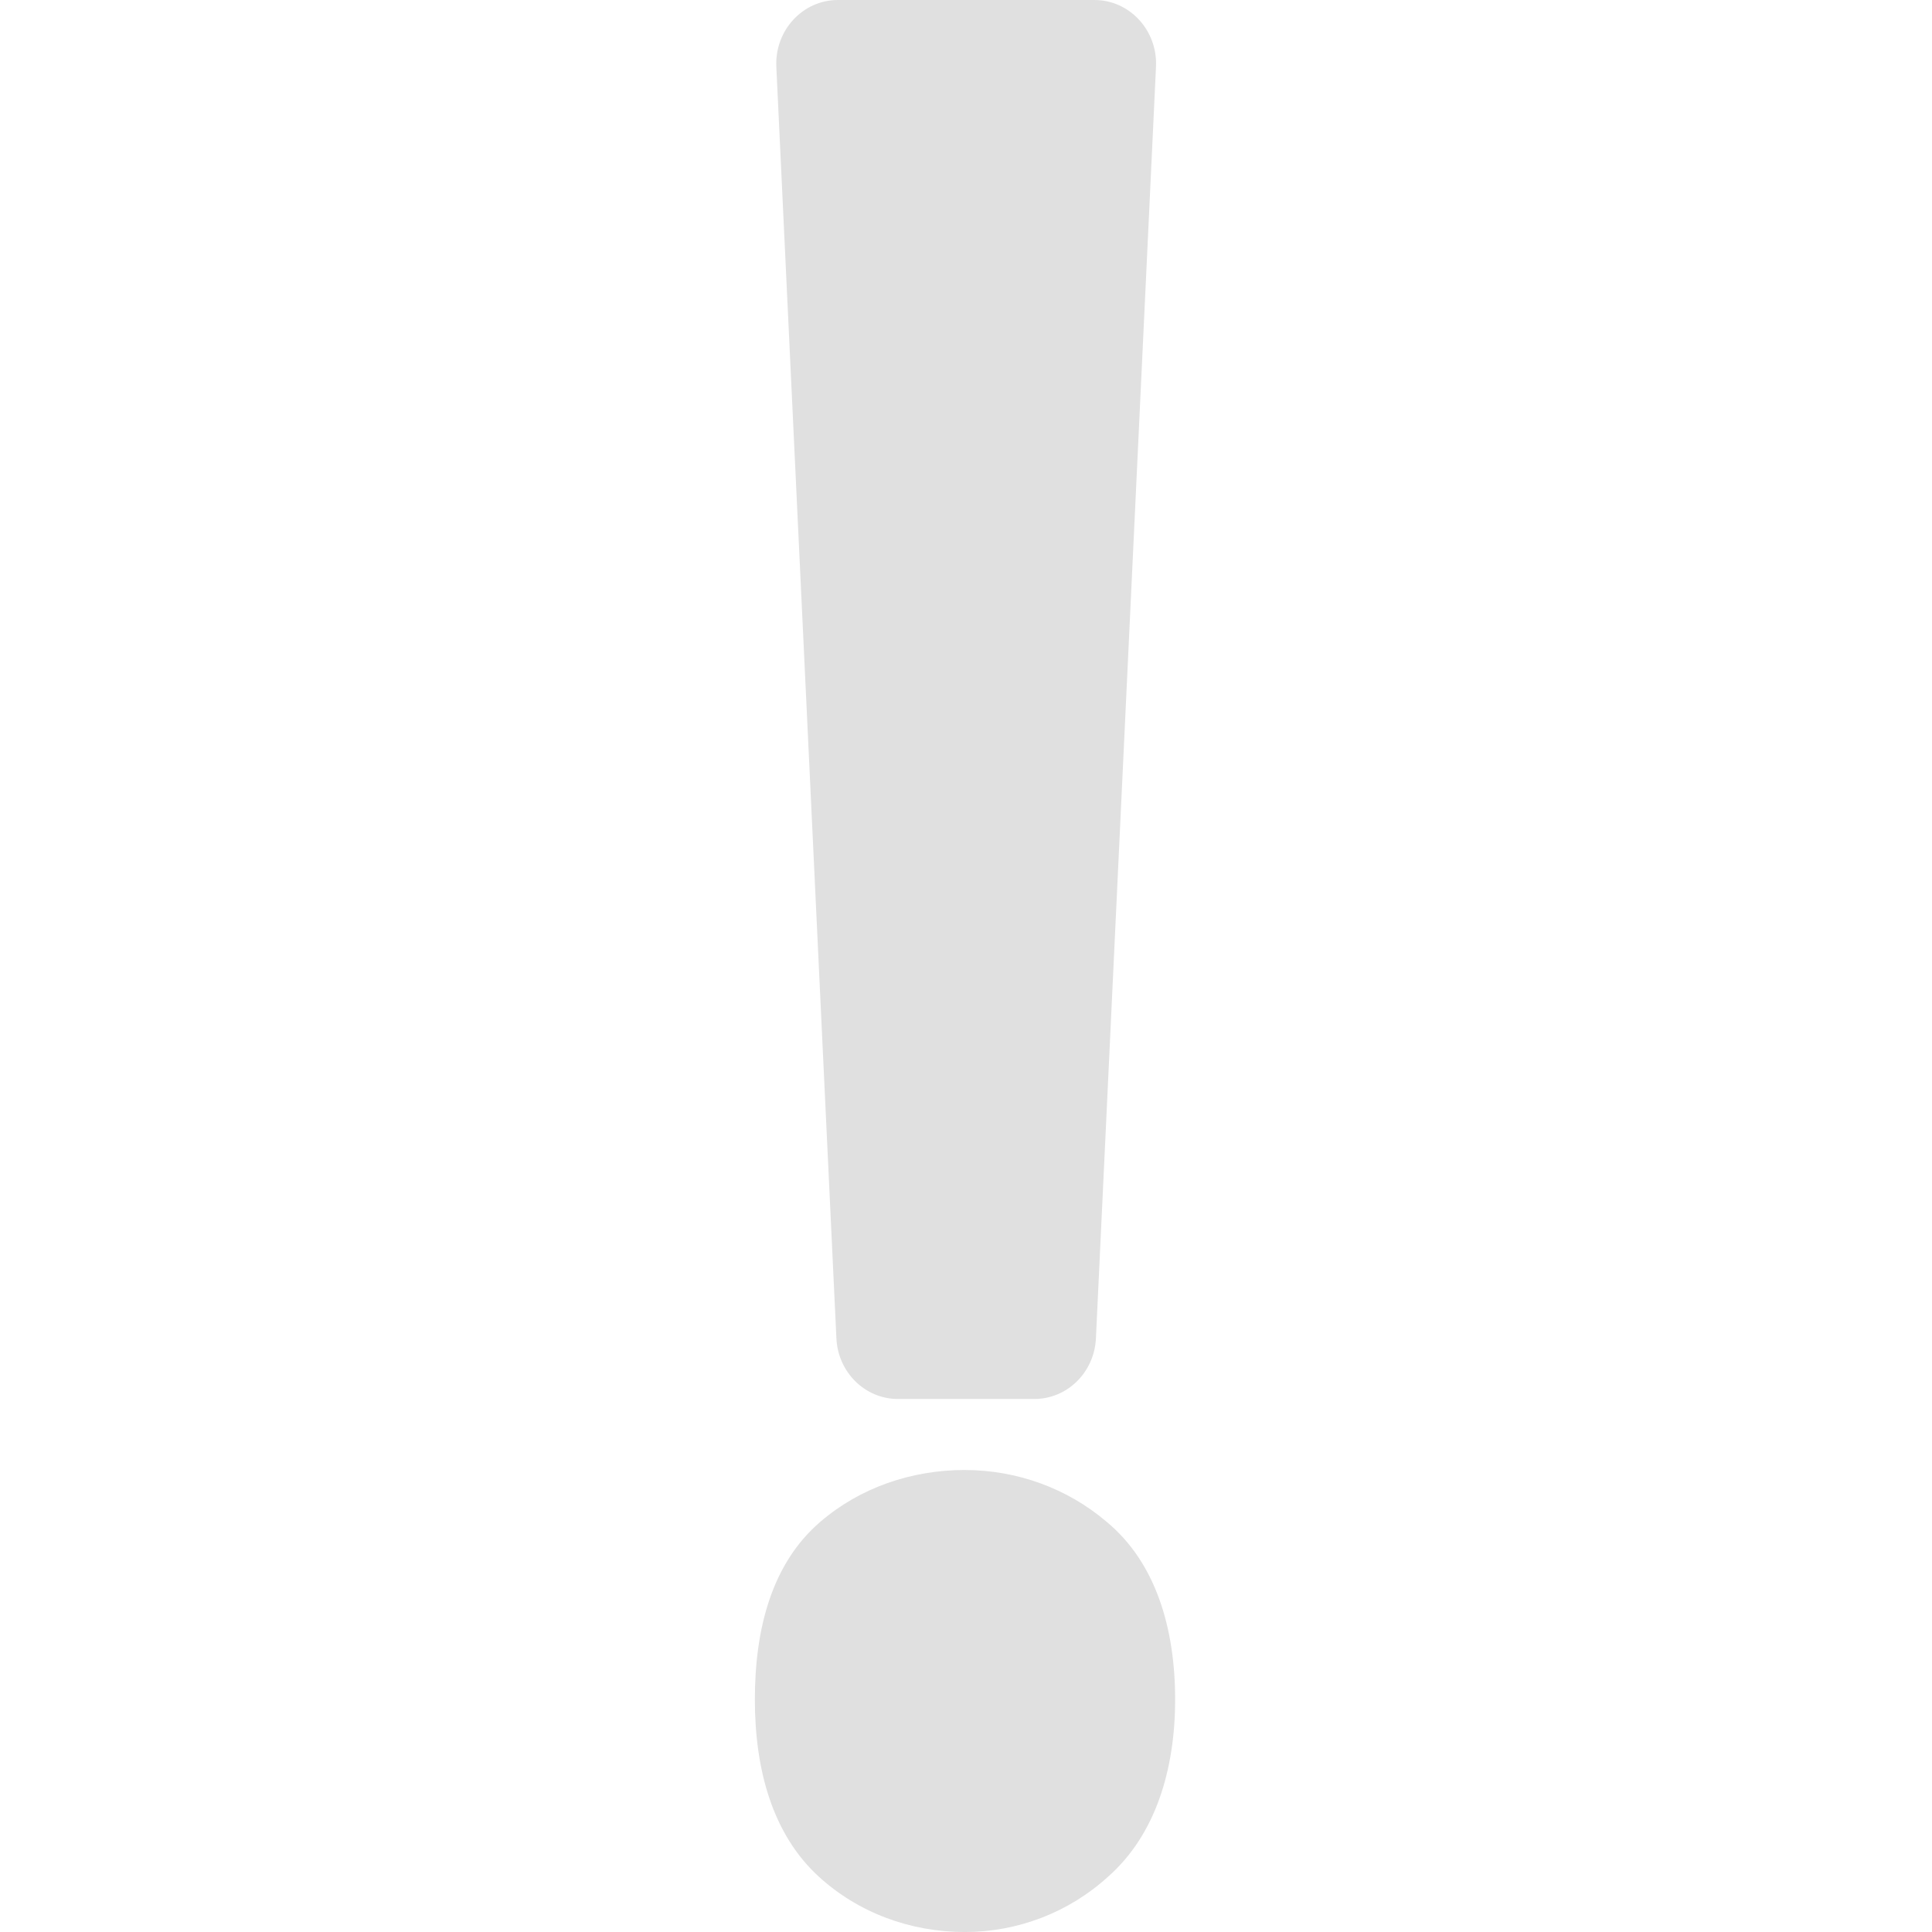
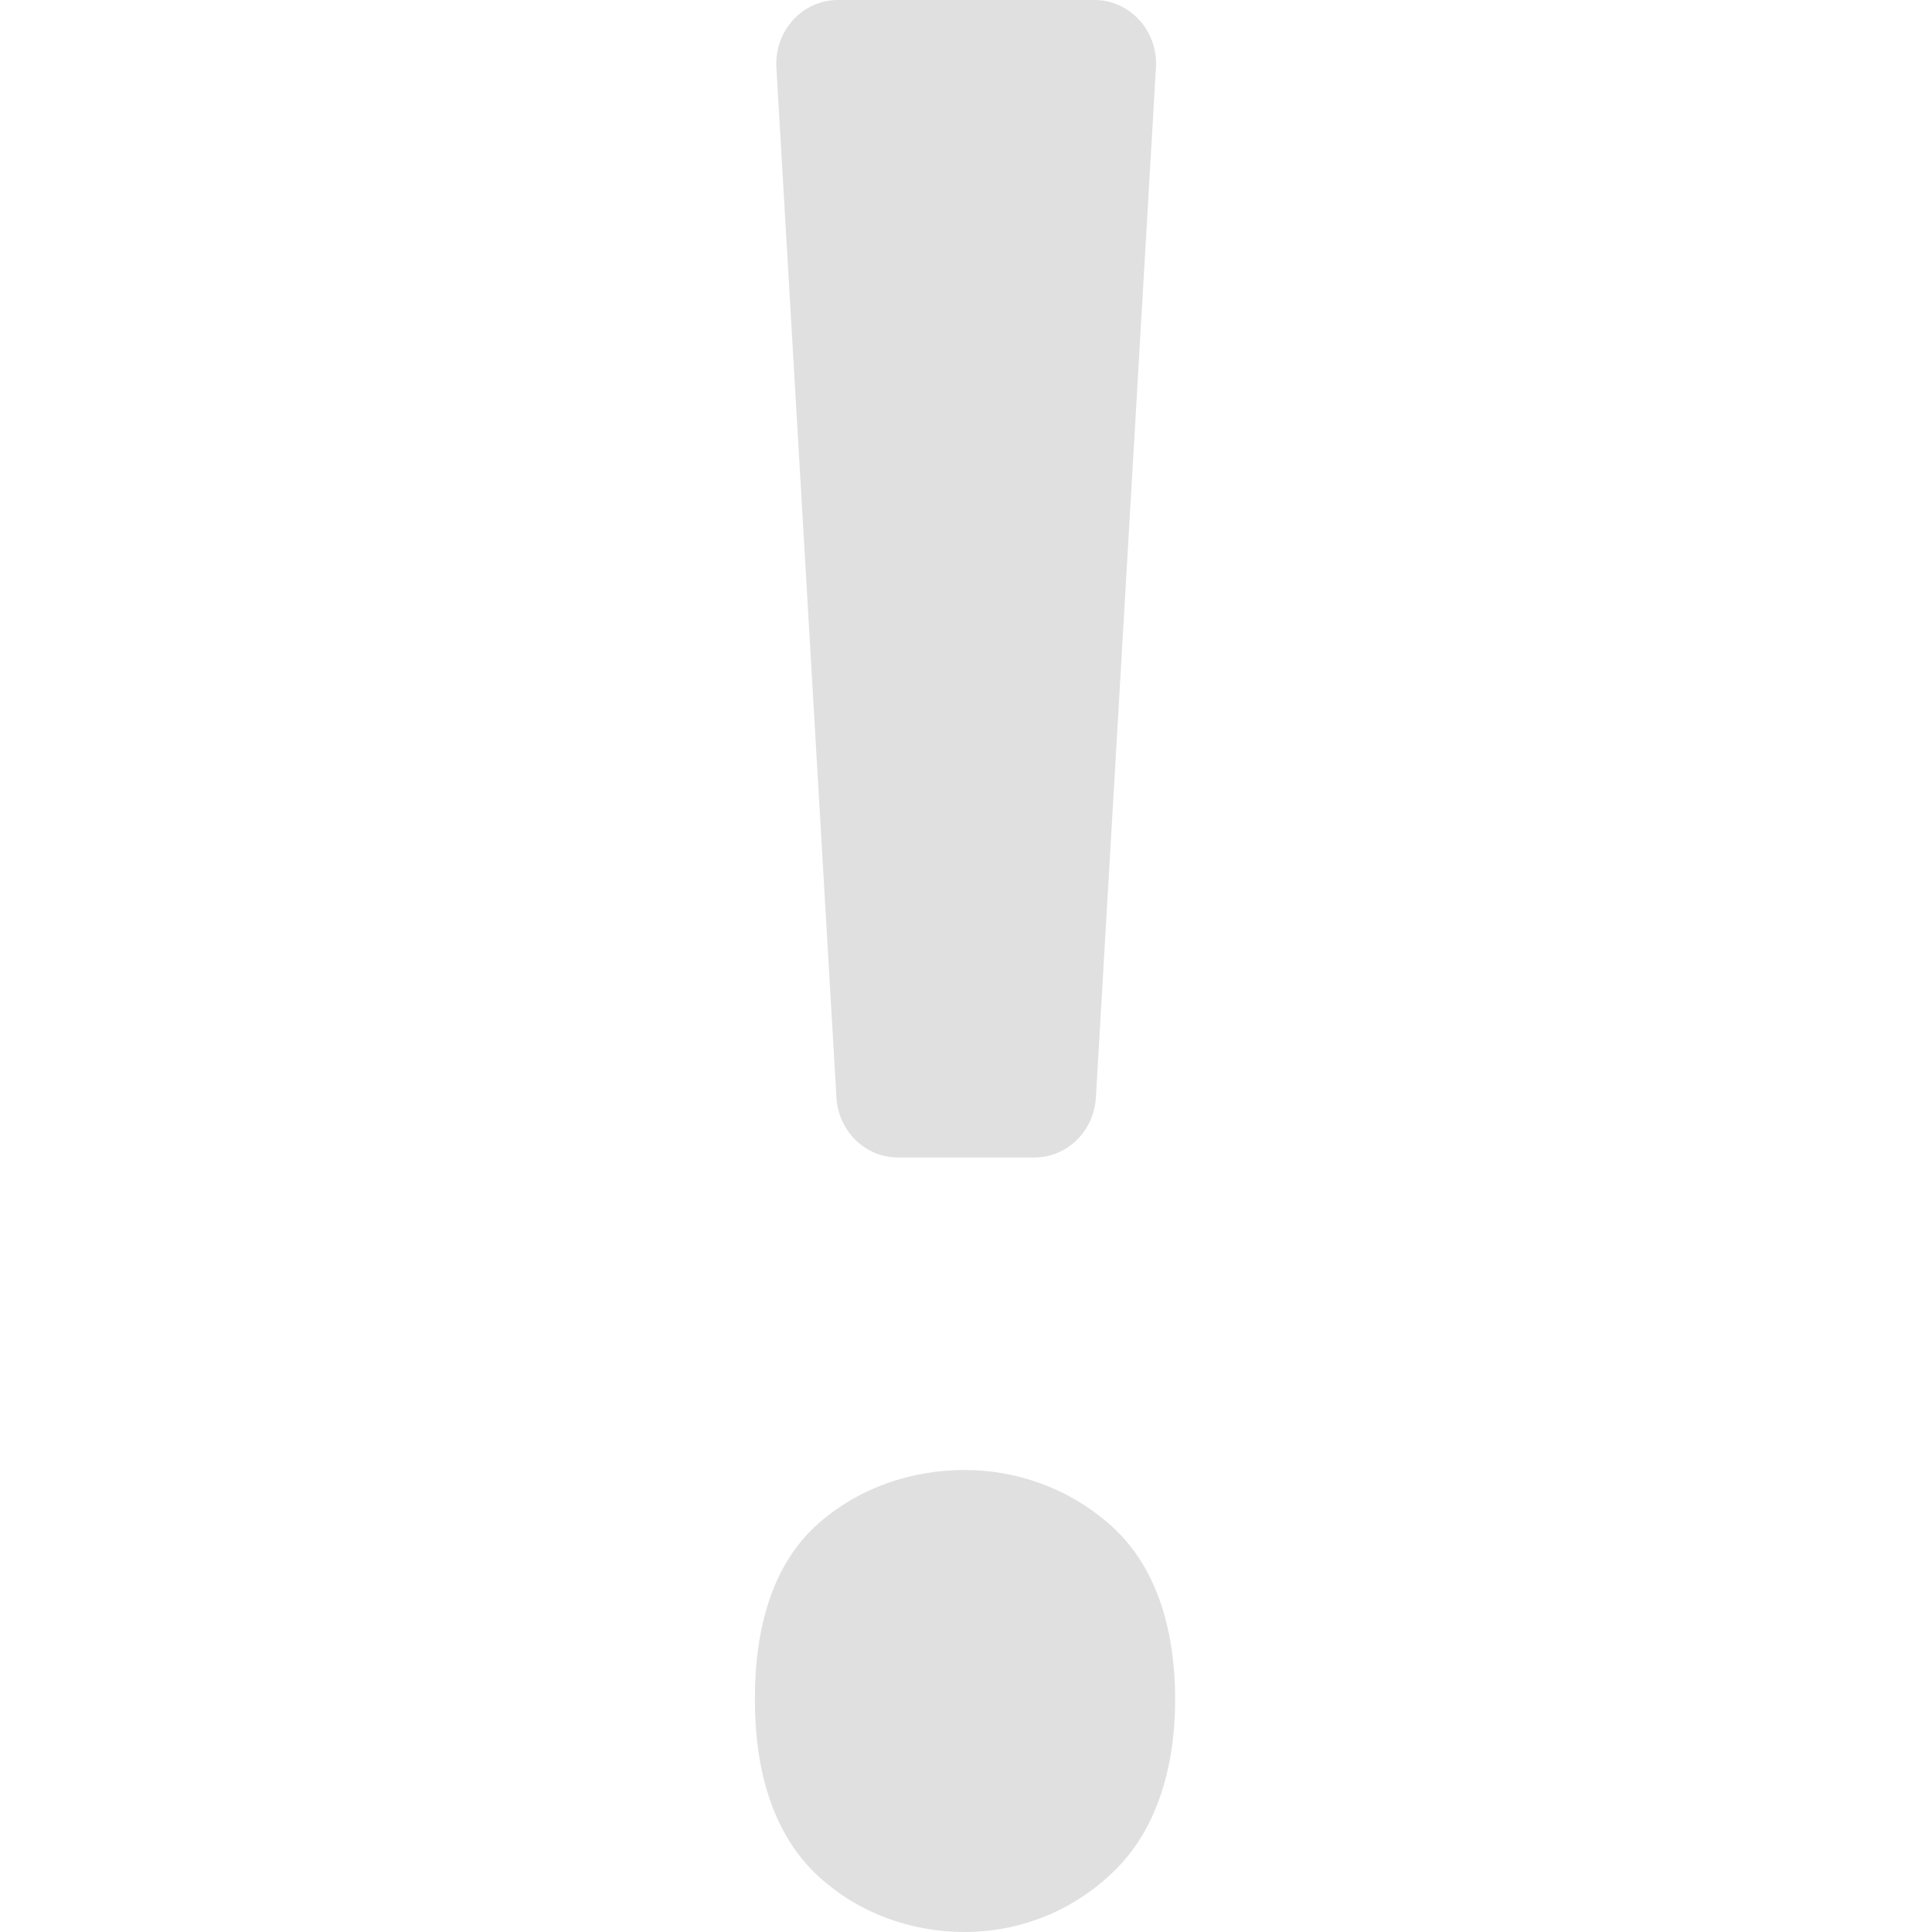
<svg xmlns="http://www.w3.org/2000/svg" width="128" height="128" version="1.1" id="svg1">
  <defs id="defs1">
    <rect x="0" y="-0.134" width="16" height="16.302" id="rect1" />
    <filter id="mask-powermask-path-effect5_inverse" style="color-interpolation-filters:sRGB" height="100" width="100" x="-50" y="-50">
      <feColorMatrix id="mask-powermask-path-effect5_primitive1" values="1" type="saturate" result="fbSourceGraphic" />
      <feColorMatrix id="mask-powermask-path-effect5_primitive2" values="-1 0 0 0 1 0 -1 0 0 1 0 0 -1 0 1 0 0 0 1 0 " in="fbSourceGraphic" />
    </filter>
  </defs>
  <g id="text1" style="opacity:1" transform="matrix(1.654624,0,0,1.712688,5.330367,-3.275878)">
-     <path style="baseline-shift:baseline;white-space:pre;display:inline;overflow:visible;vector-effect:none;fill:#e0e0e0;stroke-width:7.996;stroke-linecap:round;stroke-linejoin:round;paint-order:fill markers stroke;enable-background:accumulate;stop-color:#000000;stop-opacity:1" d="m 30.332,1.913 c -1.408,-0.003 -2.532,1.17 -2.469,2.576 l 2.406,49.2 c 0.065,1.308 1.143,2.336 2.453,2.341 h 5.469 c 1.317,0.003 2.403,-1.028 2.469,-2.341 l 2.406,-49.2 C 43.13,3.083 42.005,1.91 40.597,1.913 Z M 35.41,58.777 c -2.138,0 -4.196,0.681 -5.797,2.014 -1.918,1.597 -2.609,4.103 -2.609,6.868 0,2.712 0.708,5.204 2.547,6.837 1.593,1.414 3.689,2.154 5.859,2.154 2.114,0 4.162,-0.754 5.734,-2.138 1.894,-1.61 2.687,-4.13 2.688,-6.852 0,-2.774 -0.781,-5.312 -2.75,-6.884 -1.578,-1.297 -3.596,-1.998 -5.672,-1.998 z" id="path2" />
+     <path style="baseline-shift:baseline;white-space:pre;display:inline;overflow:visible;vector-effect:none;fill:#e0e0e0;stroke-width:7.996;stroke-linecap:round;stroke-linejoin:round;paint-order:fill markers stroke;enable-background:accumulate;stop-color:#000000;stop-opacity:1" d="m 30.332,1.913 c -1.408,-0.003 -2.532,1.17 -2.469,2.576 l 2.406,39.858 c 0.065,1.308 1.143,2.336 2.453,2.341 h 5.469 c 1.317,0.003 2.403,-1.028 2.469,-2.341 L 43.066,4.488 C 43.13,3.083 42.005,1.91 40.597,1.913 Z M 35.41,58.777 c -2.138,0 -4.196,0.681 -5.797,2.014 -1.918,1.597 -2.609,4.103 -2.609,6.868 0,2.712 0.708,5.204 2.547,6.837 1.593,1.414 3.689,2.154 5.859,2.154 2.114,0 4.162,-0.754 5.734,-2.138 1.894,-1.61 2.687,-4.13 2.688,-6.852 0,-2.774 -0.781,-5.312 -2.75,-6.884 -1.578,-1.297 -3.596,-1.998 -5.672,-1.998 z" id="path2" />
  </g>
</svg>
